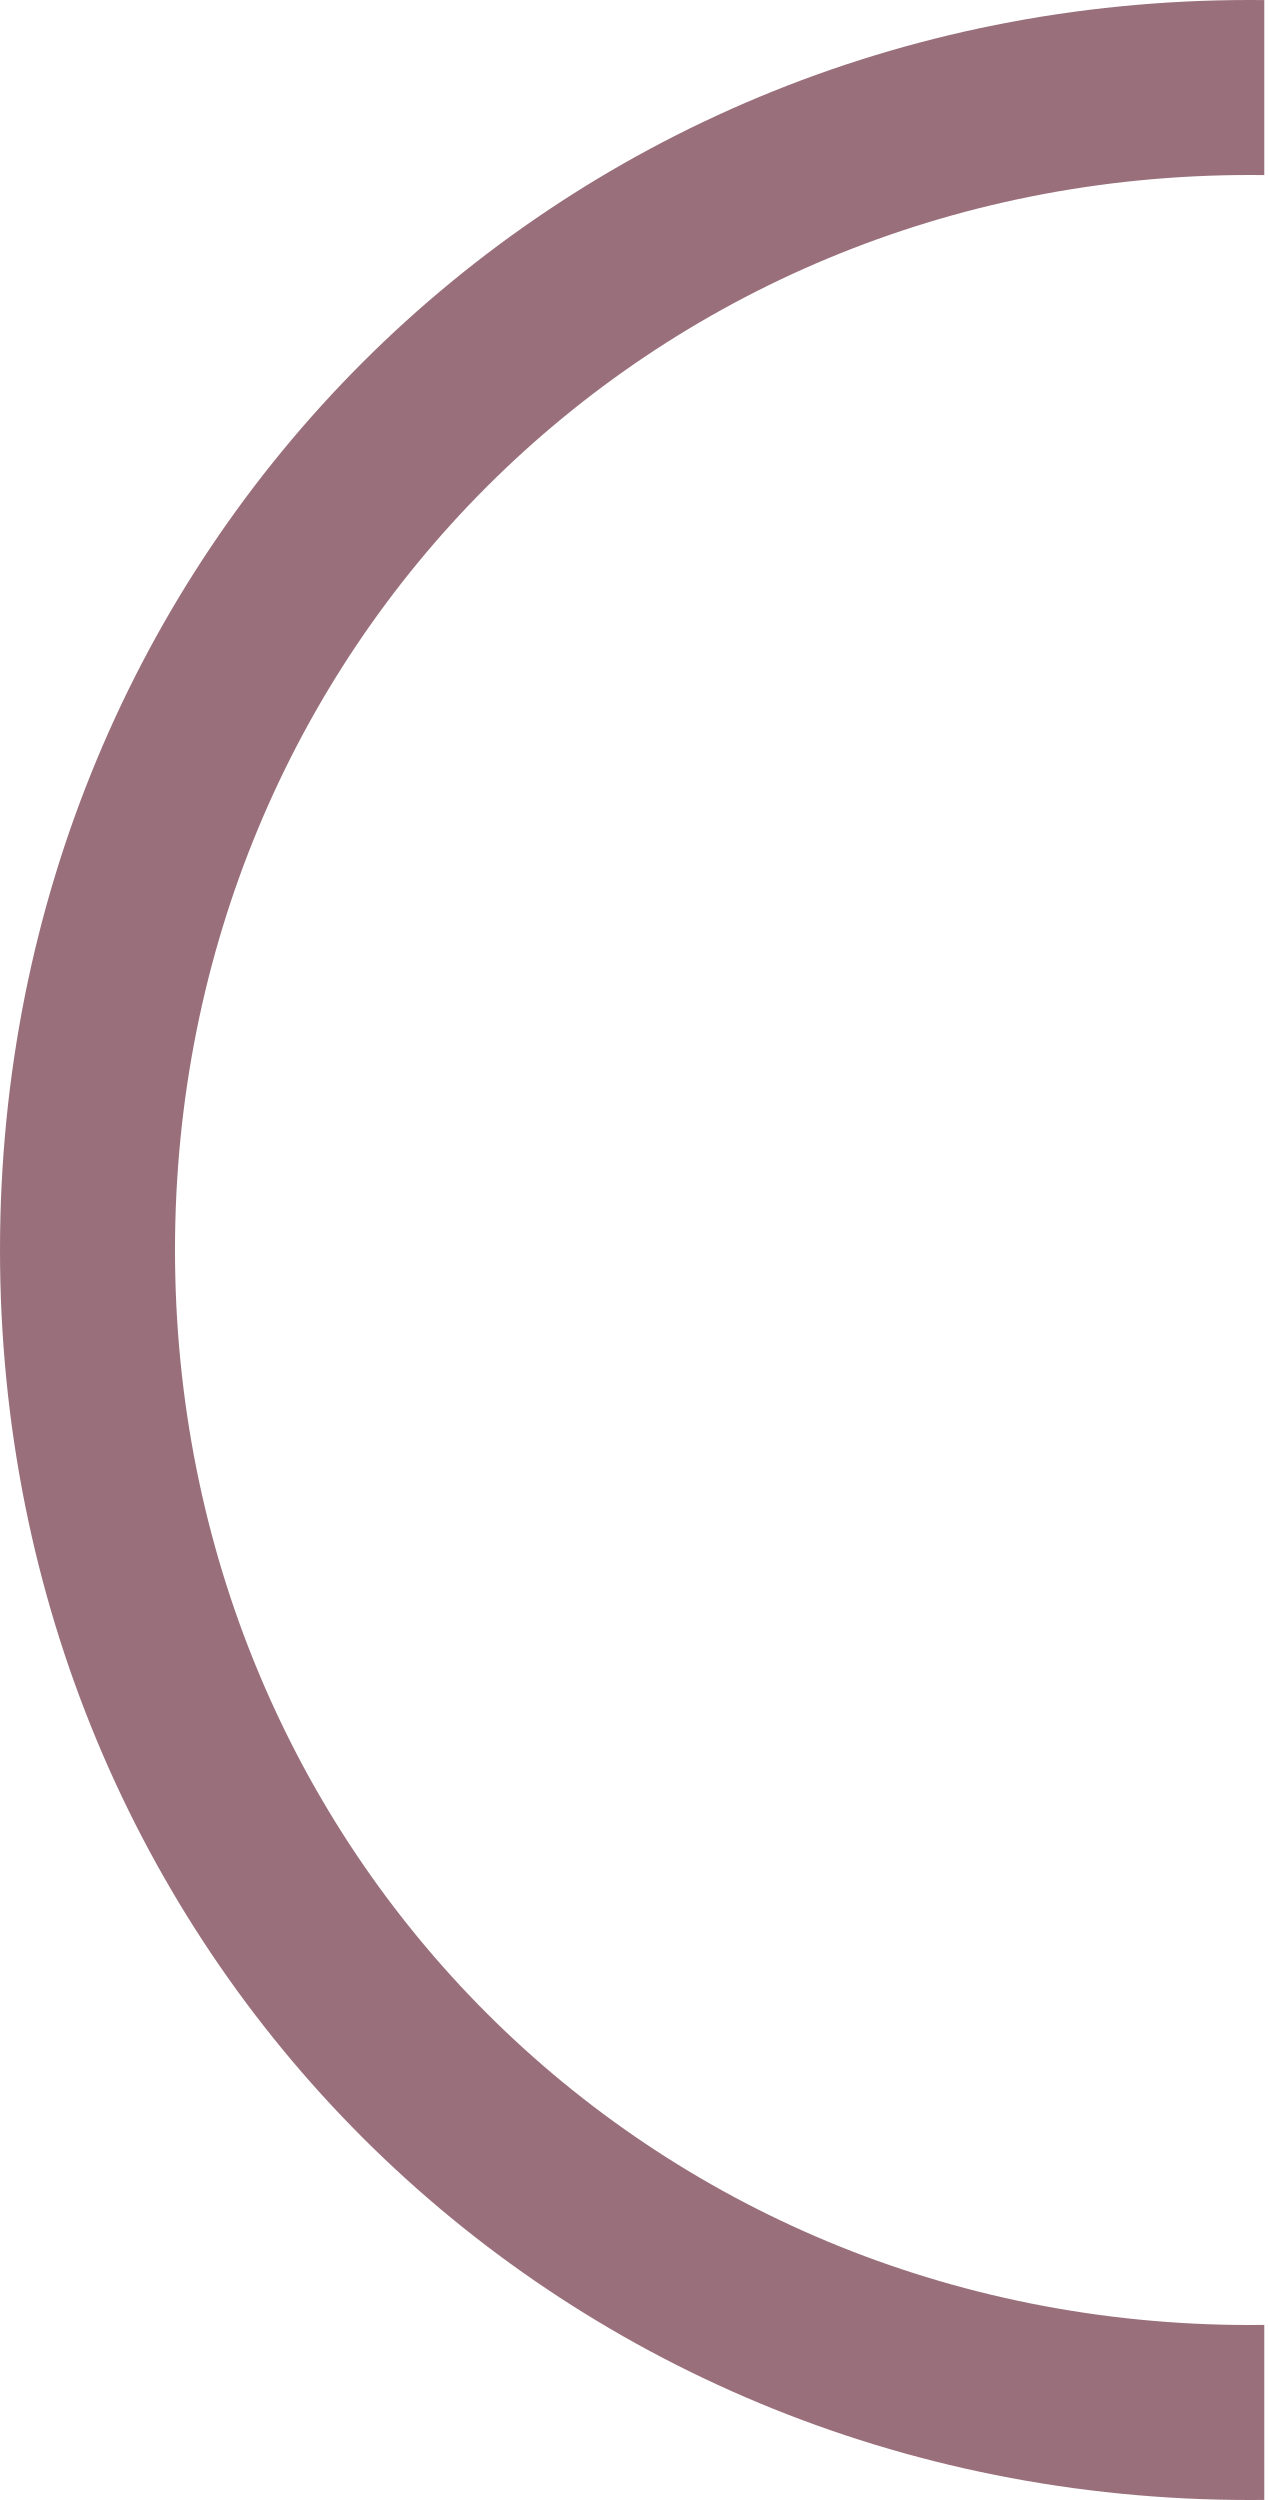
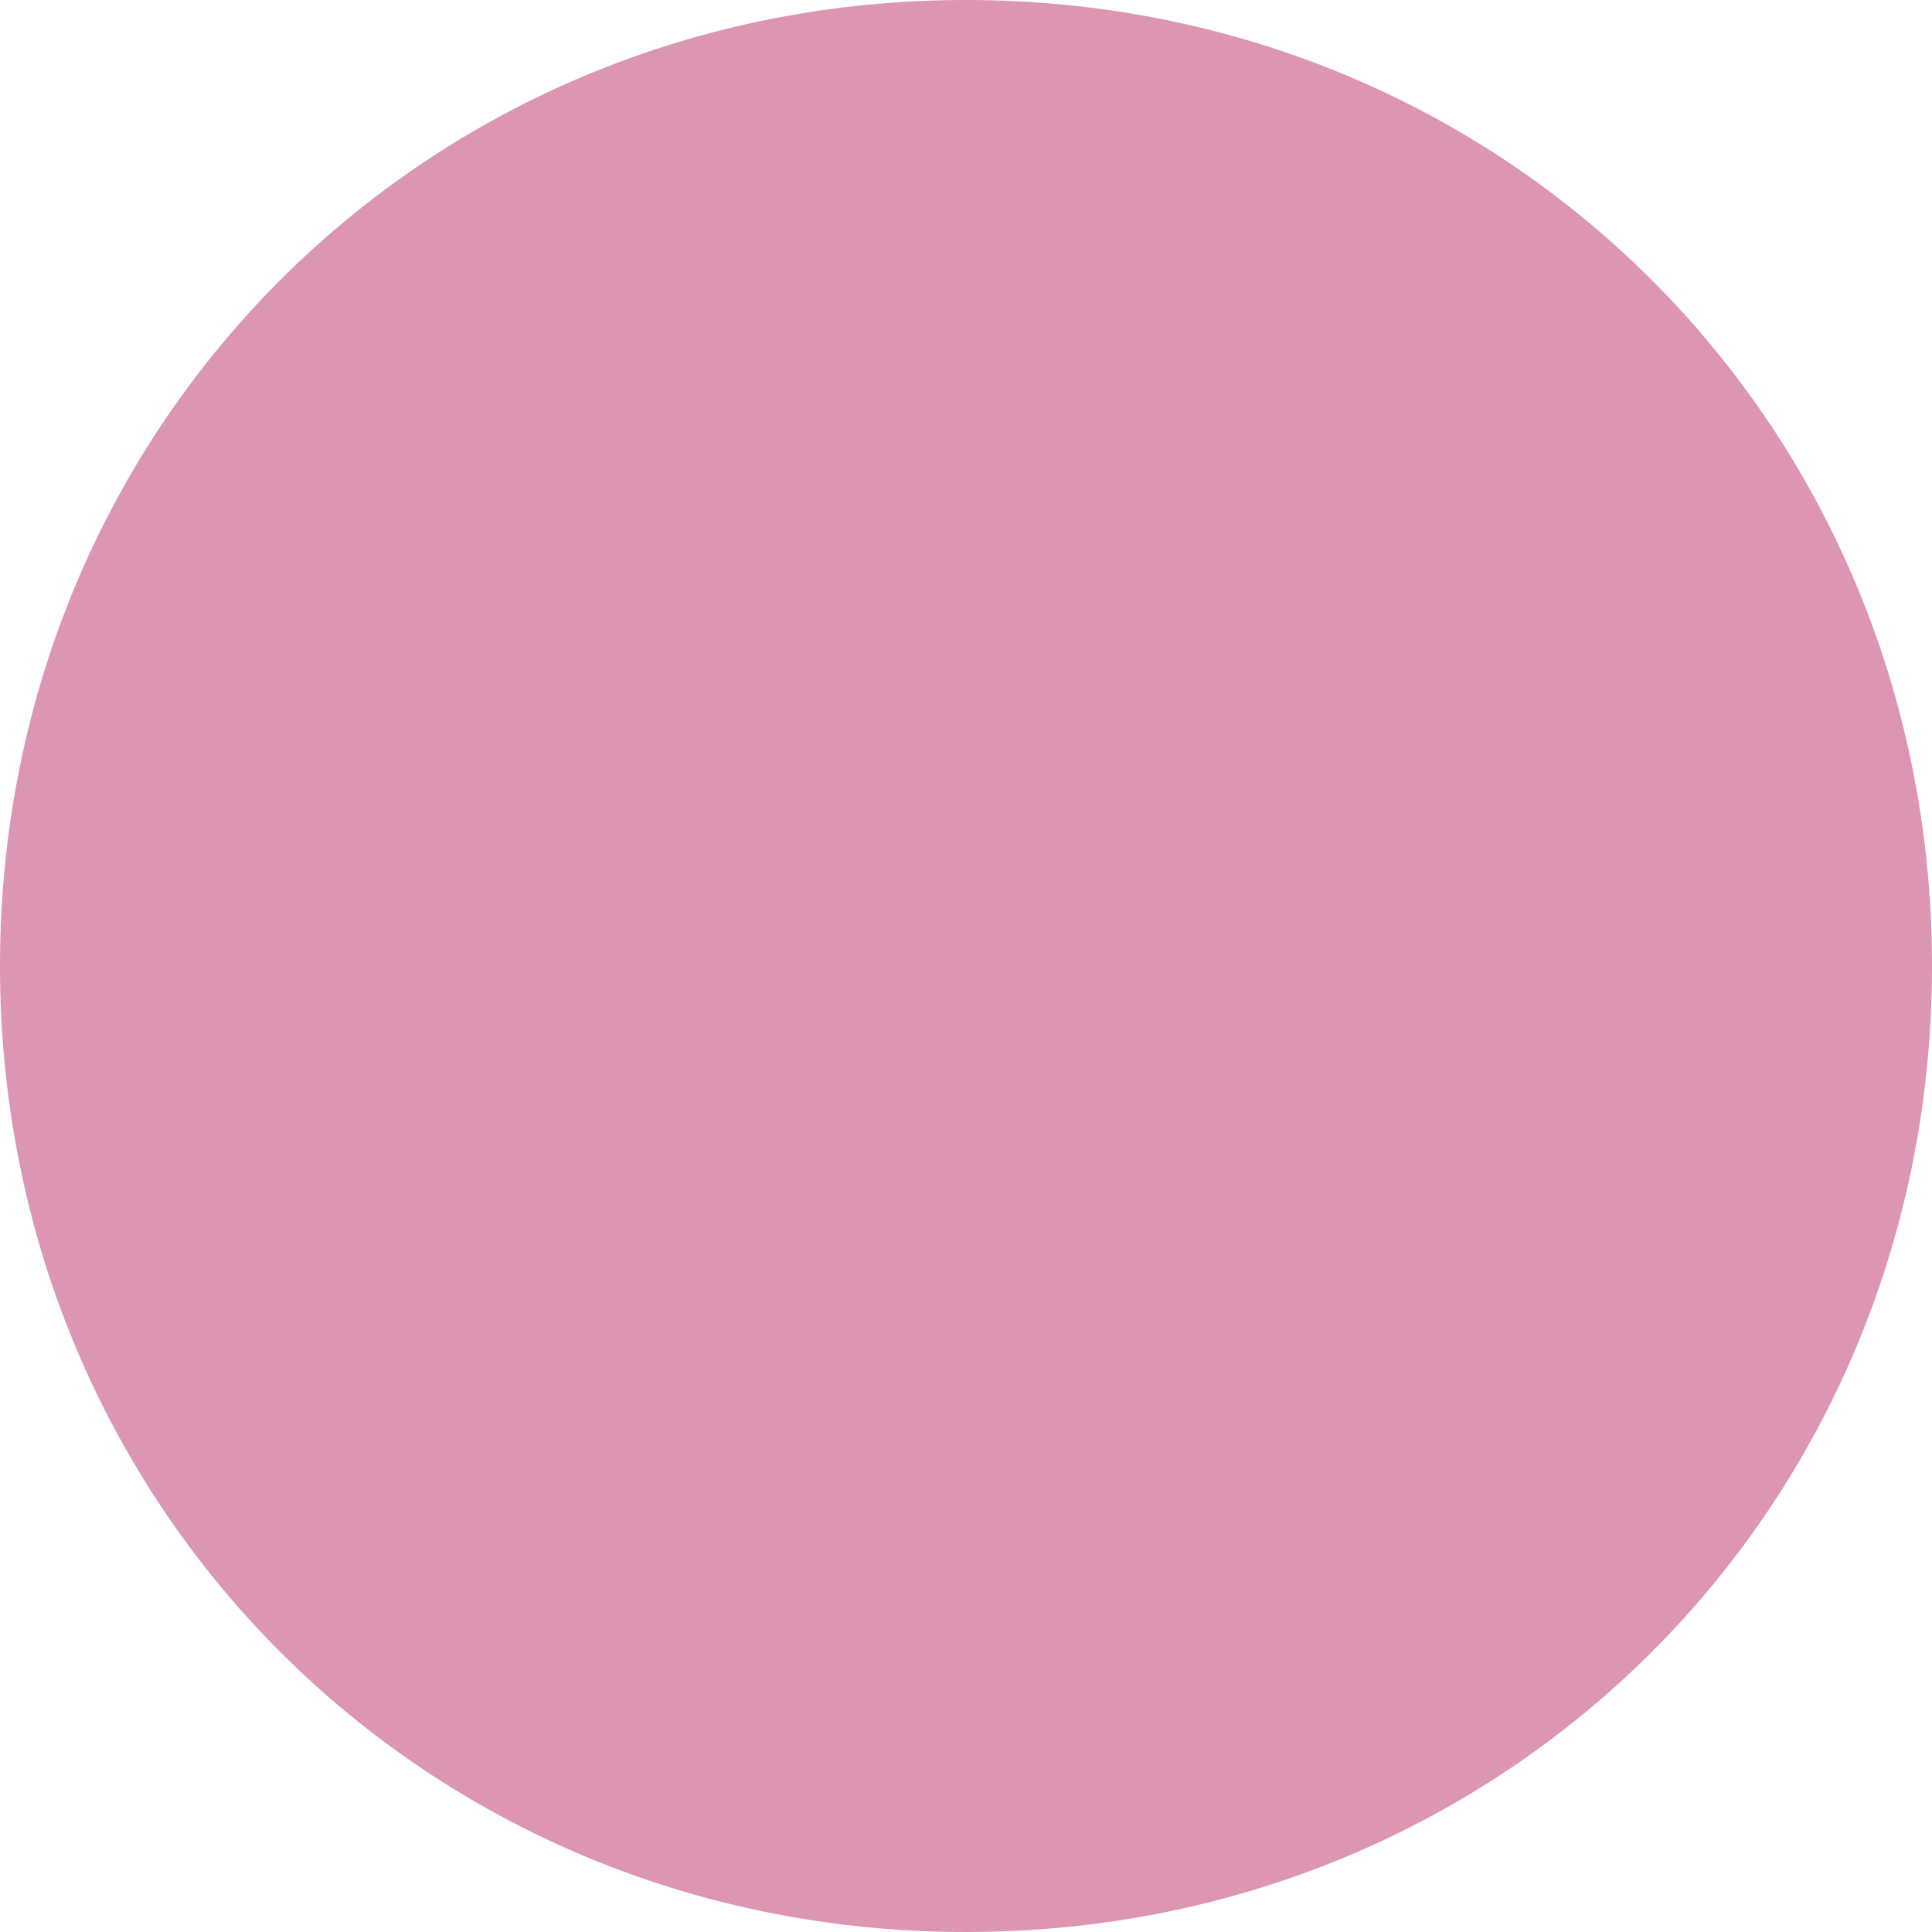
- <svg xmlns="http://www.w3.org/2000/svg" version="1.1" width="355px" height="700px">
-   <g transform="matrix(1 0 0 1 -230 -828 )">
-     <path d="M 350 49  C 351.336 49  352.669 49.008  354 49.025  L 354 0.021  C 352.669 0.007  351.335 0  350 0  C 154 0  0 154  0 350  C 0 546  154 700  350 700  C 351.335 700  352.669 699.993  354 699.979  L 354 650.975  C 352.669 650.992  351.336 651  350 651  C 181.44 651  49 518.56  49 350  C 49 181.44  181.44 49  350 49  Z " fill-rule="nonzero" fill="#996f7b" stroke="none" transform="matrix(1 0 0 1 230 828 )" />
+ <svg xmlns="http://www.w3.org/2000/svg" version="1.1" width="602px" height="602px">
+   <g transform="matrix(1 0 0 1 -279 -877 )">
+     <path d="M 580 877  C 748.56 877  881 1009.44  881 1178  C 881 1346.56  748.56 1479  580 1479  C 411.44 1479  279 1346.56  279 1178  C 279 1009.44  411.44 877  580 877  Z " fill-rule="nonzero" fill="#dc95b2" stroke="none" />
  </g>
</svg>
